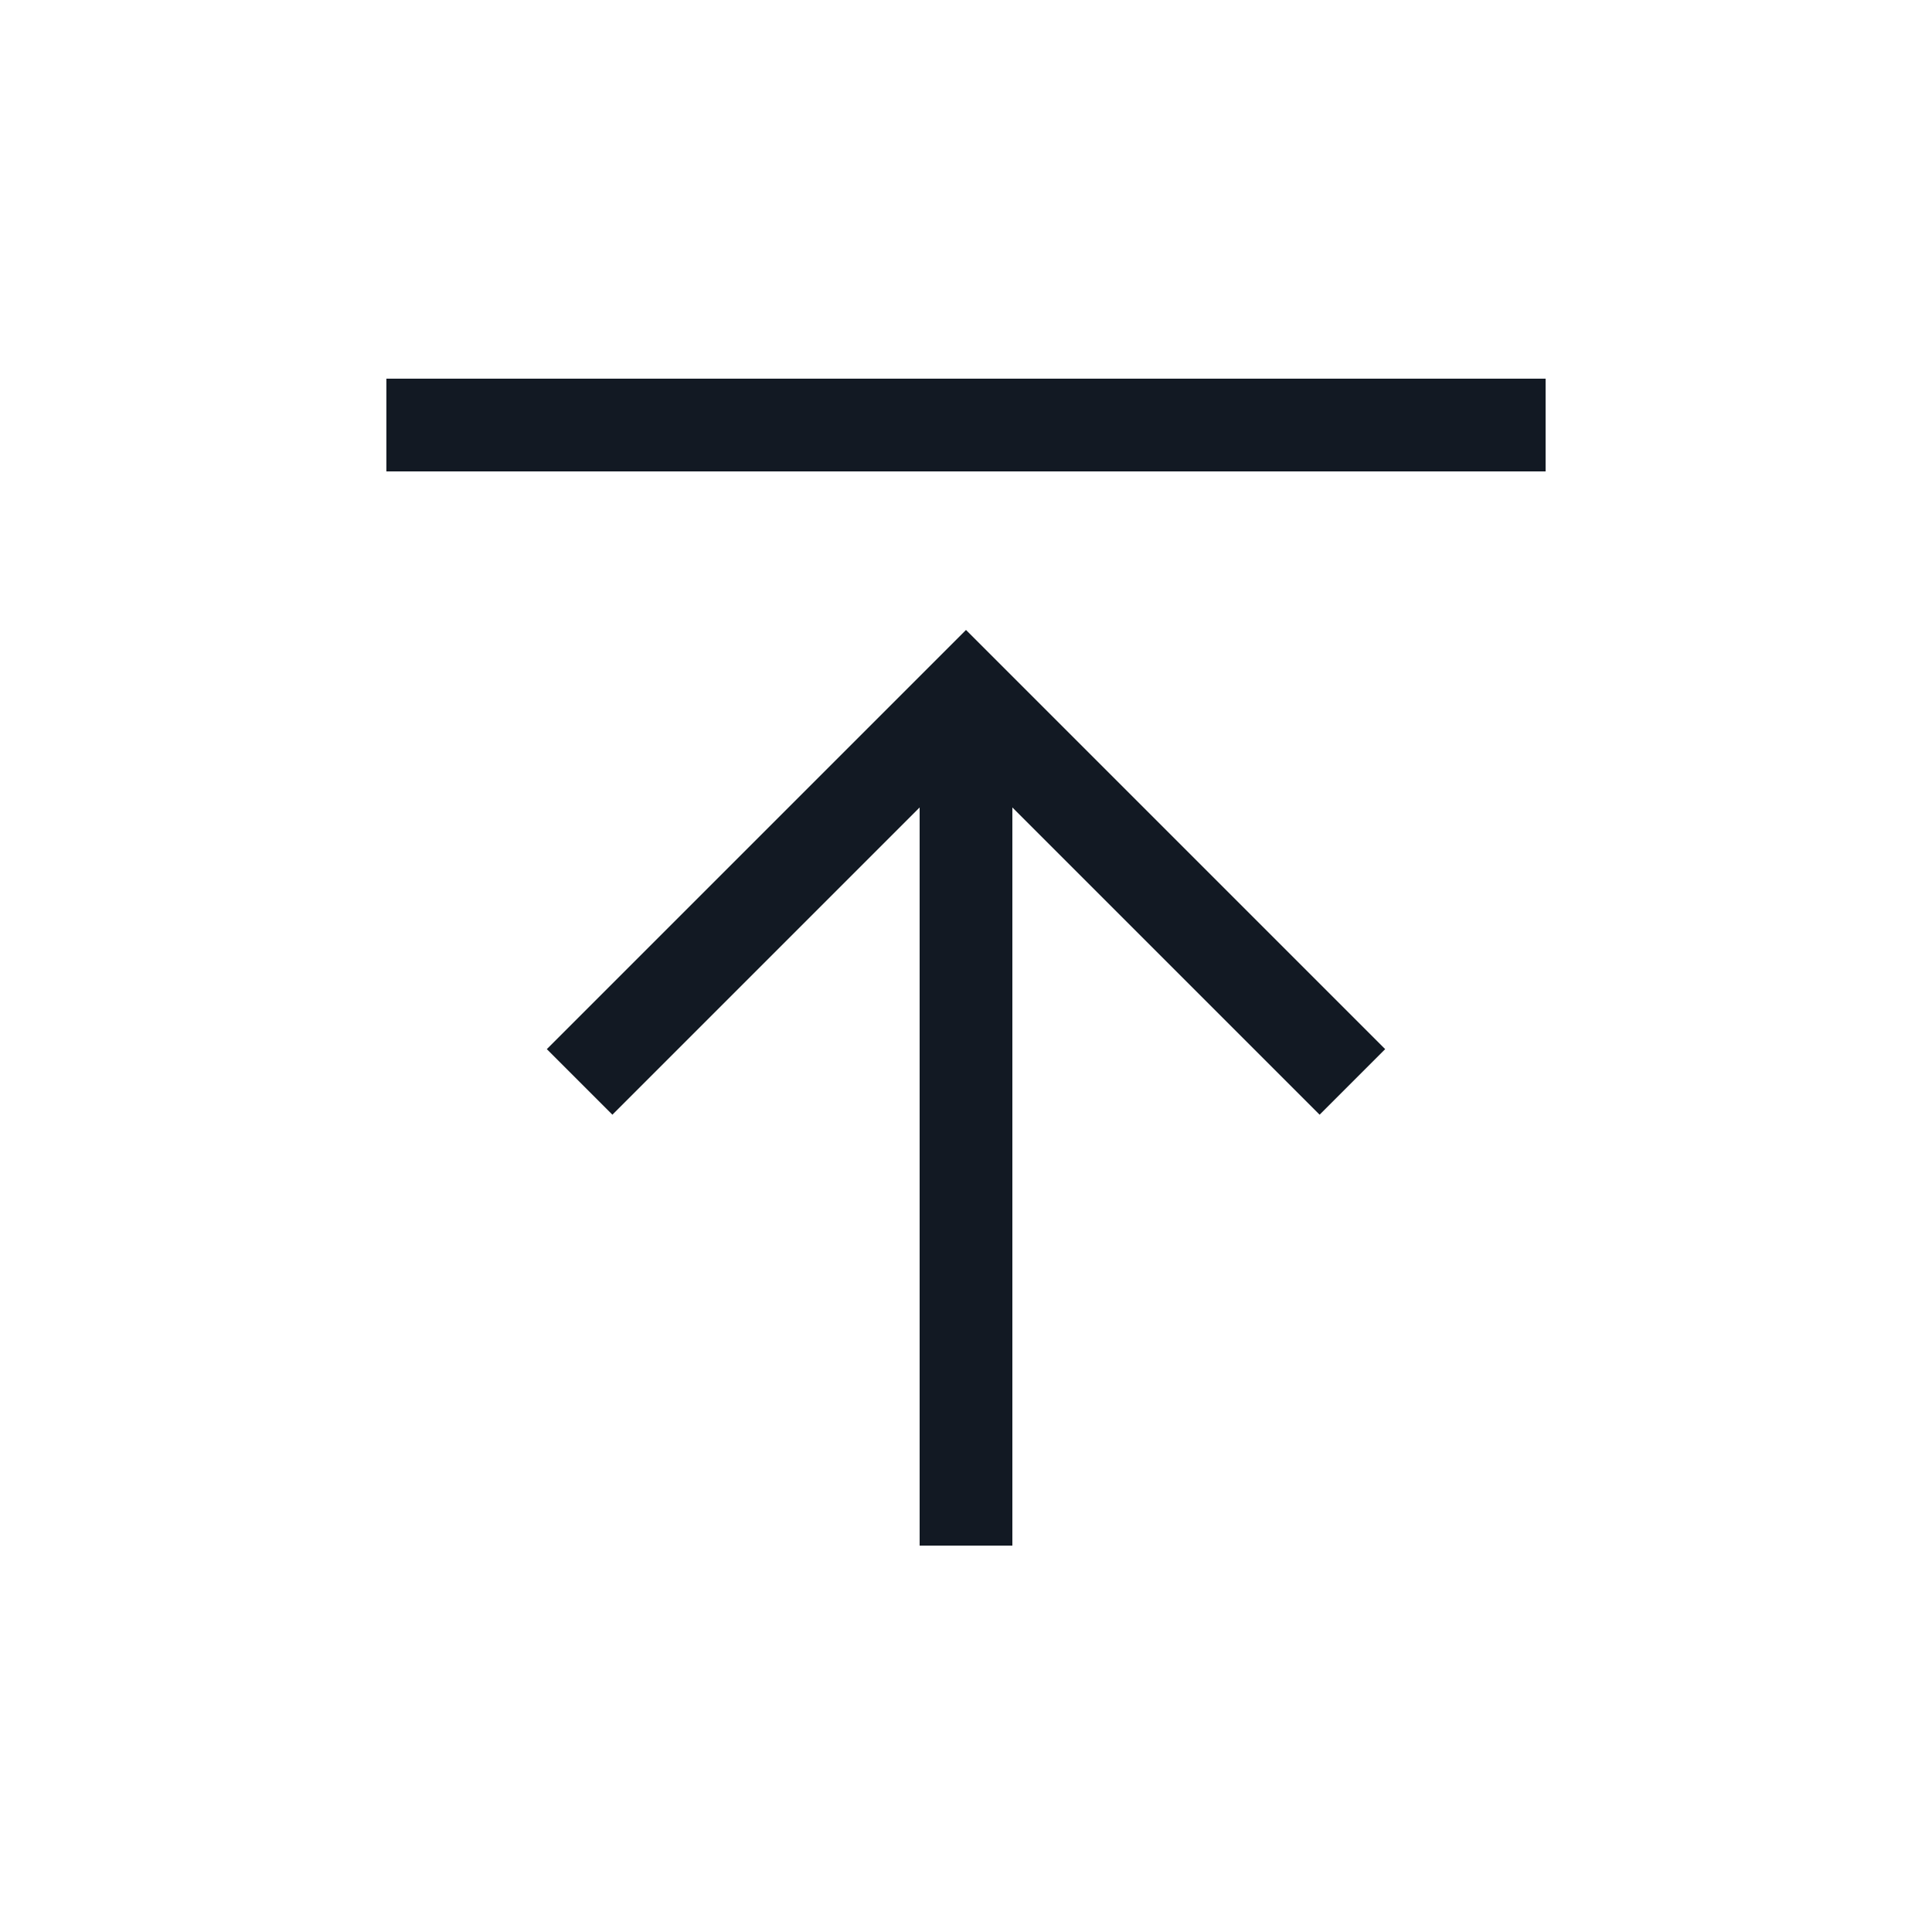
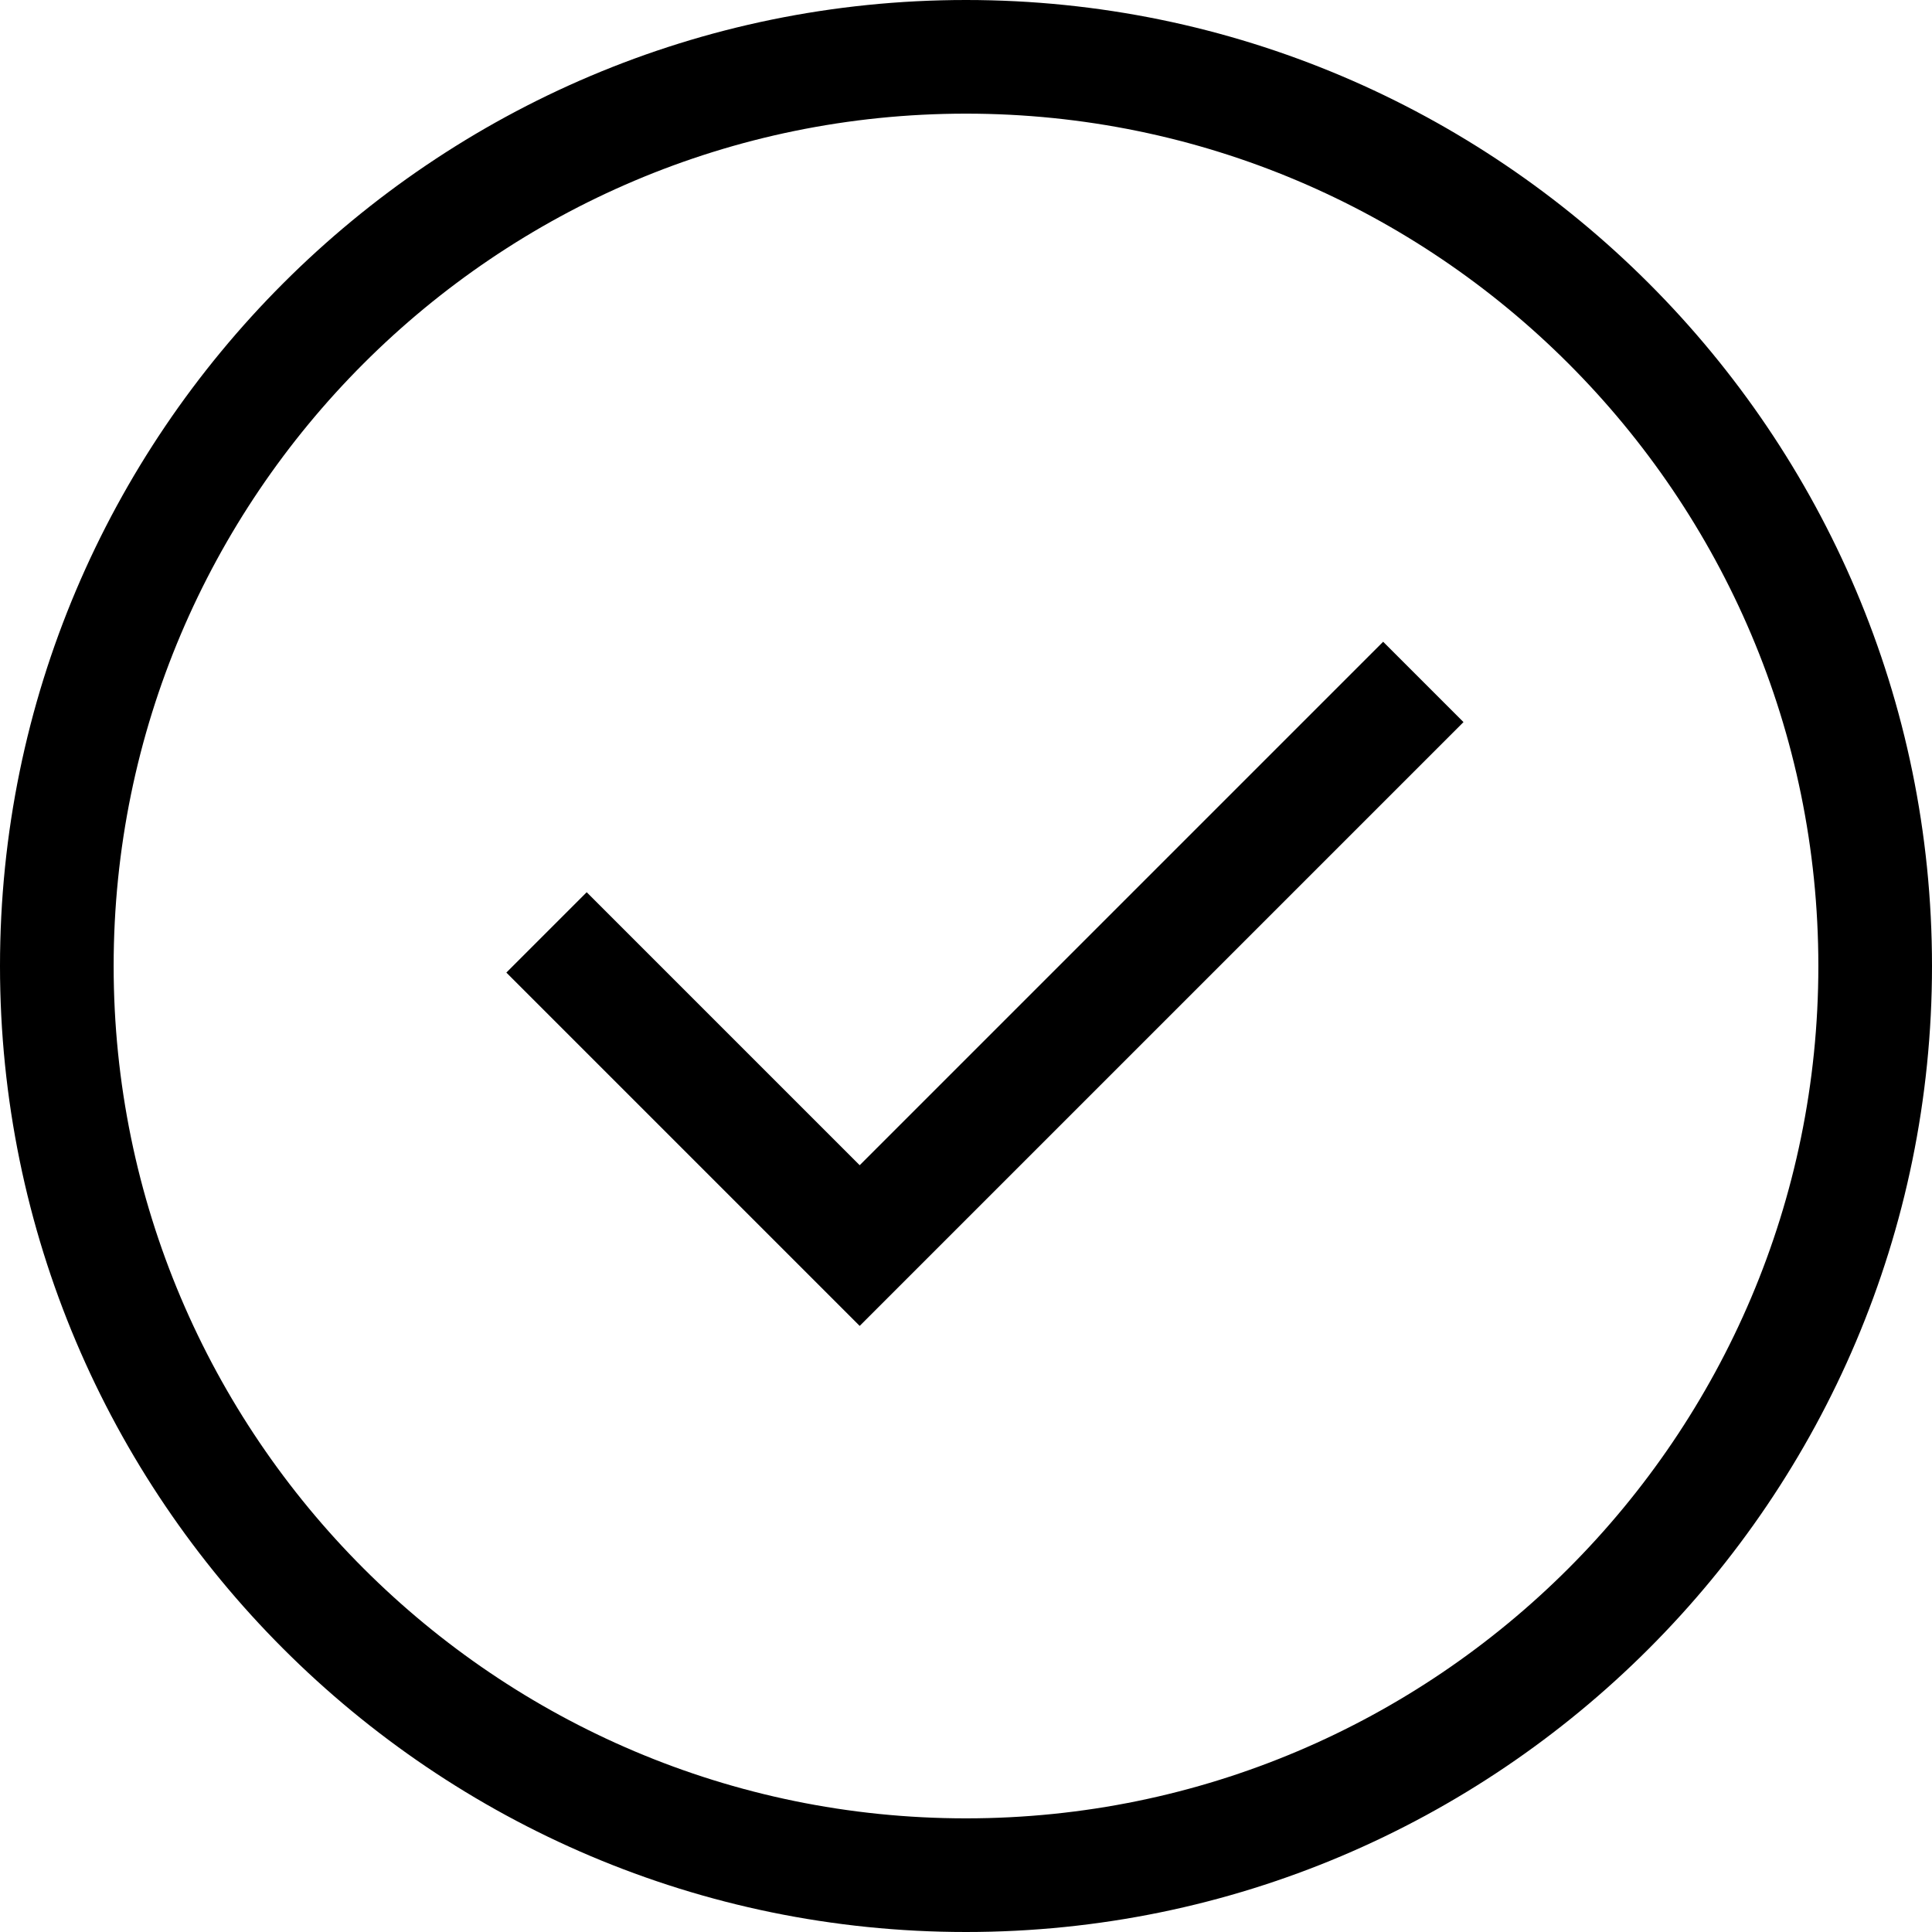
- <svg xmlns="http://www.w3.org/2000/svg" viewBox="0 0 25 25" fill="none">
+ <svg xmlns="http://www.w3.org/2000/svg" fill="#000000" viewBox="0 0 1920 1920">
  <g id="SVGRepo_bgCarrier" stroke-width="0" />
  <g id="SVGRepo_tracerCarrier" stroke-linecap="round" stroke-linejoin="round" />
  <g id="SVGRepo_iconCarrier">
-     <path d="M5 5.5H20M7.5 14L12.5 9L17.5 14" stroke="#121923" stroke-width="1.2" />
-     <path d="M12.5 9V20" stroke="#121923" stroke-width="1.2" />
+     <path d="M960 1807.059c-467.125 0-847.059-379.934-847.059-847.059 0-467.125 379.934-847.059 847.059-847.059 467.125 0 847.059 379.934 847.059 847.059 0 467.125-379.934 847.059-847.059 847.059M960 0C430.645 0 0 430.645 0 960s430.645 960 960 960 960-430.645 960-960S1489.355 0 960 0M854.344 1157.975 583.059 886.69l-79.85 79.85 351.135 351.133L1454.4 717.617l-79.85-79.85-520.206 520.208Z" fill-rule="evenodd" />
  </g>
</svg>
